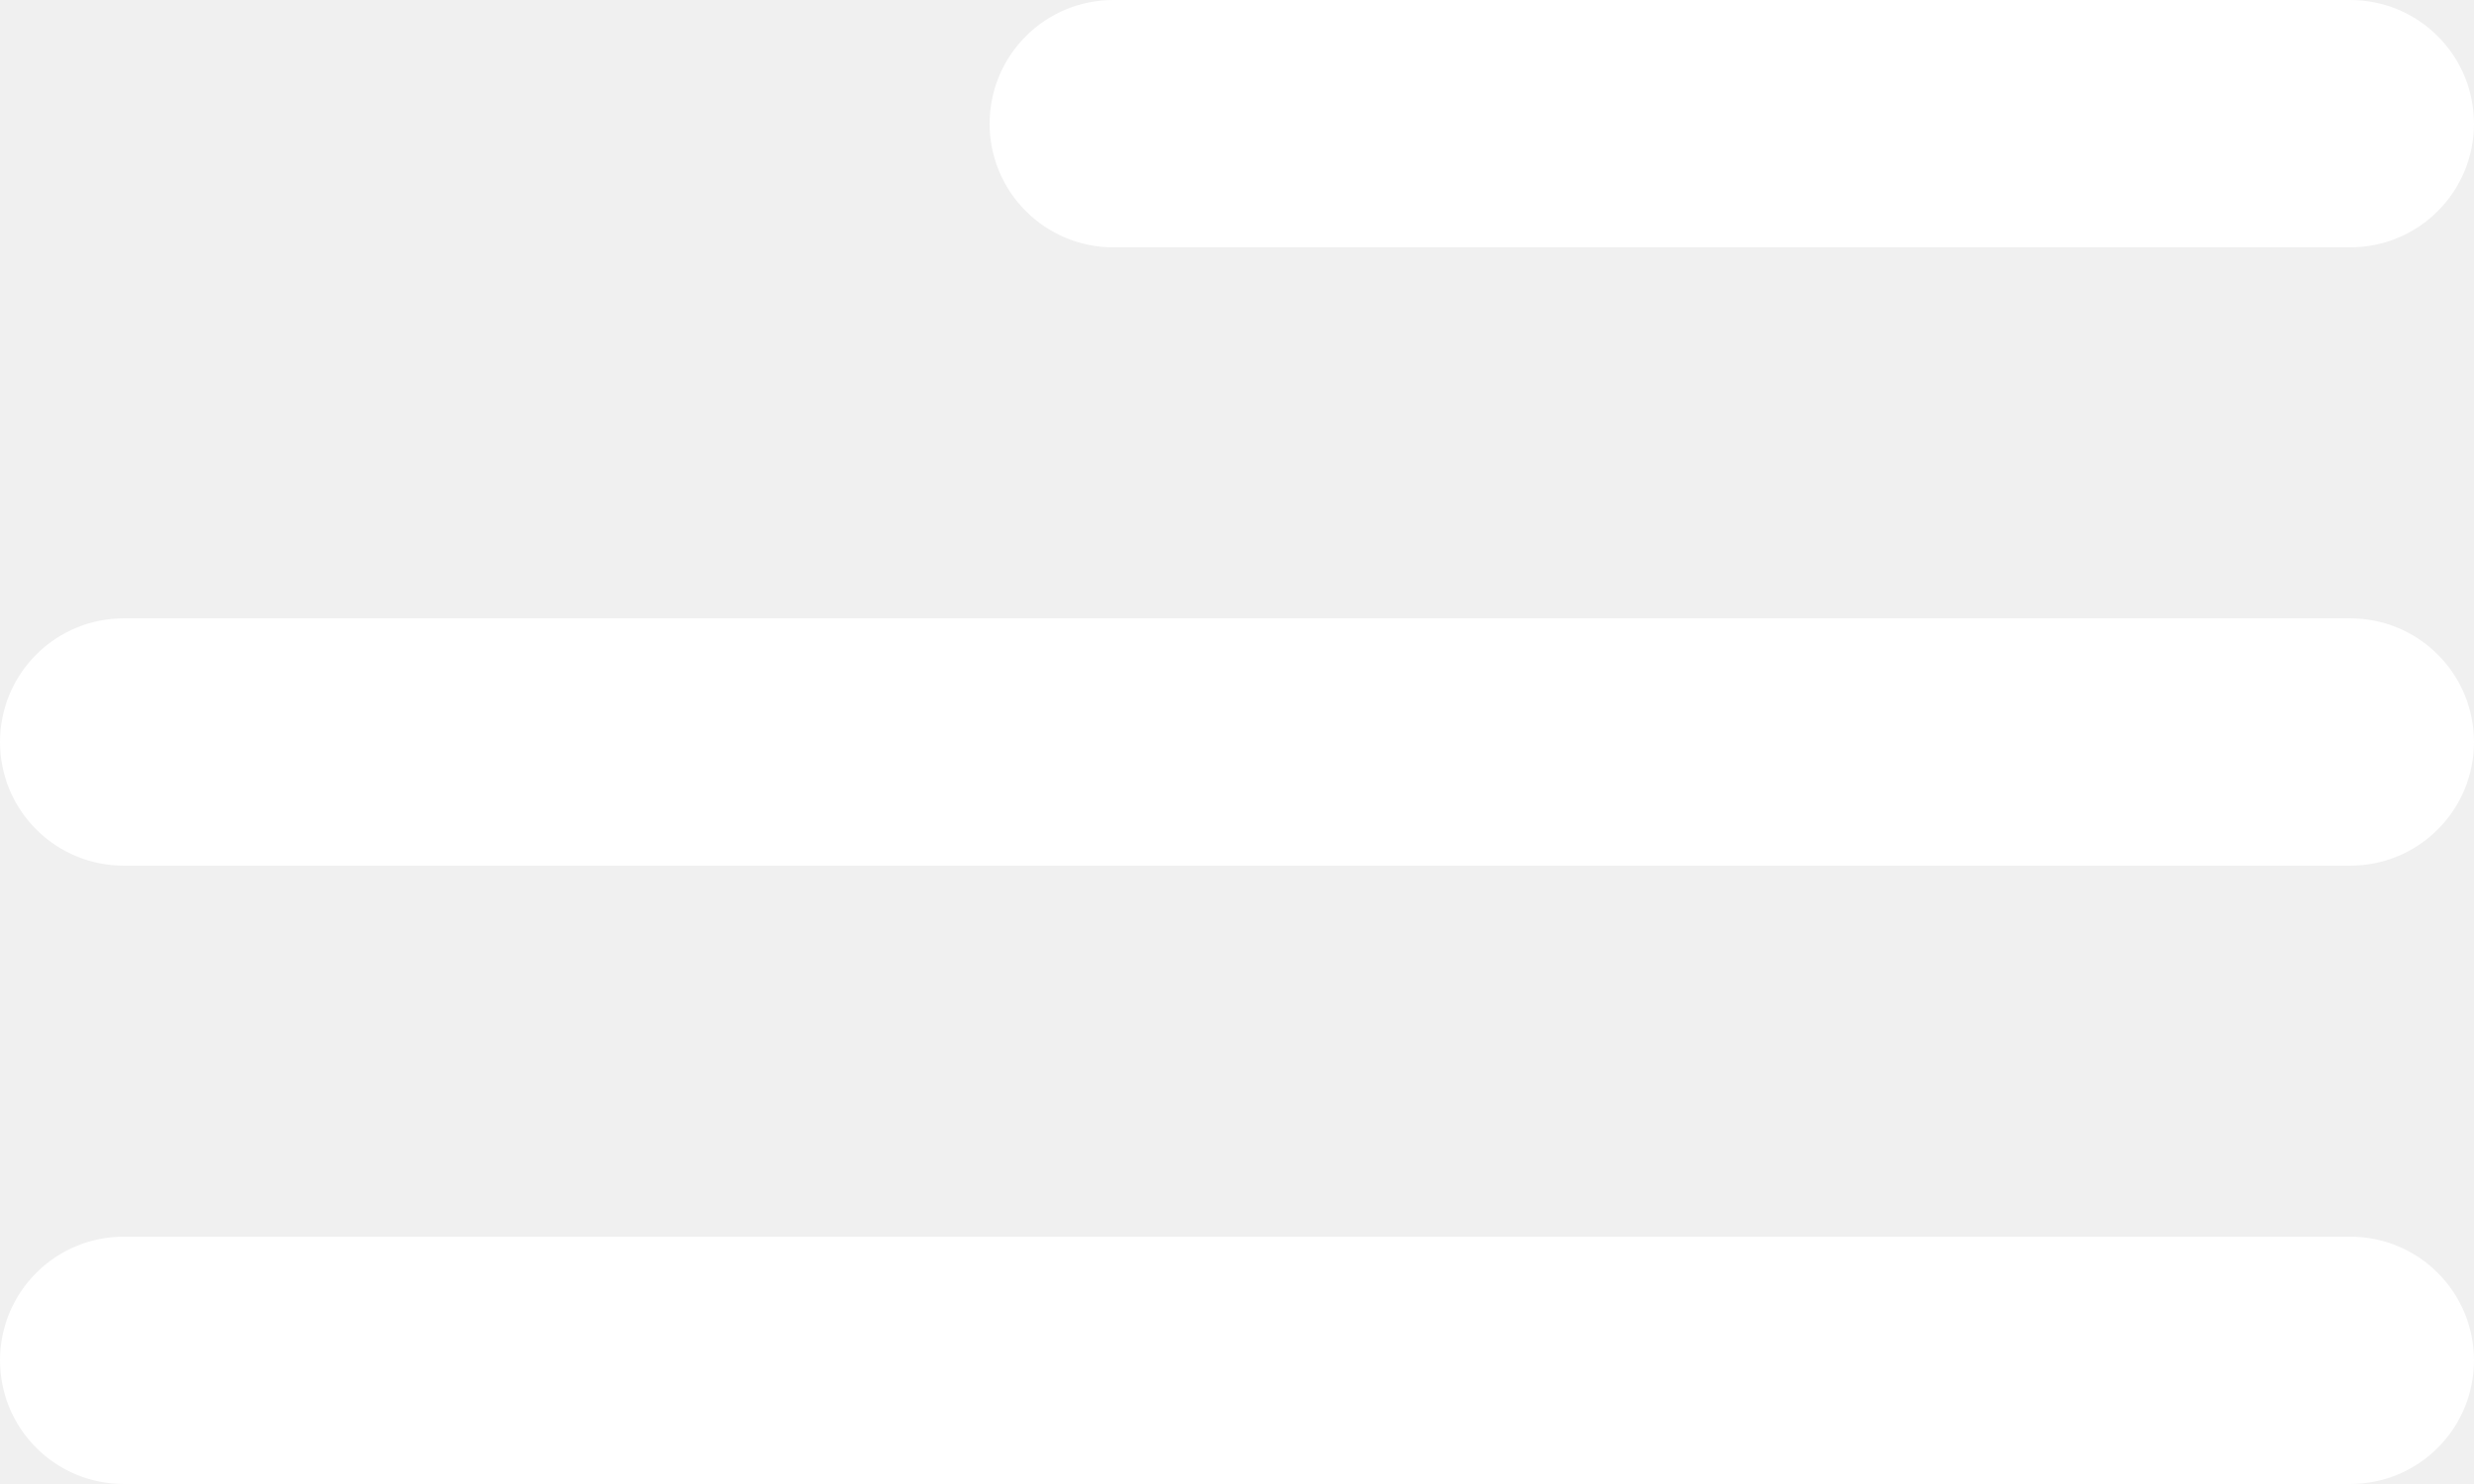
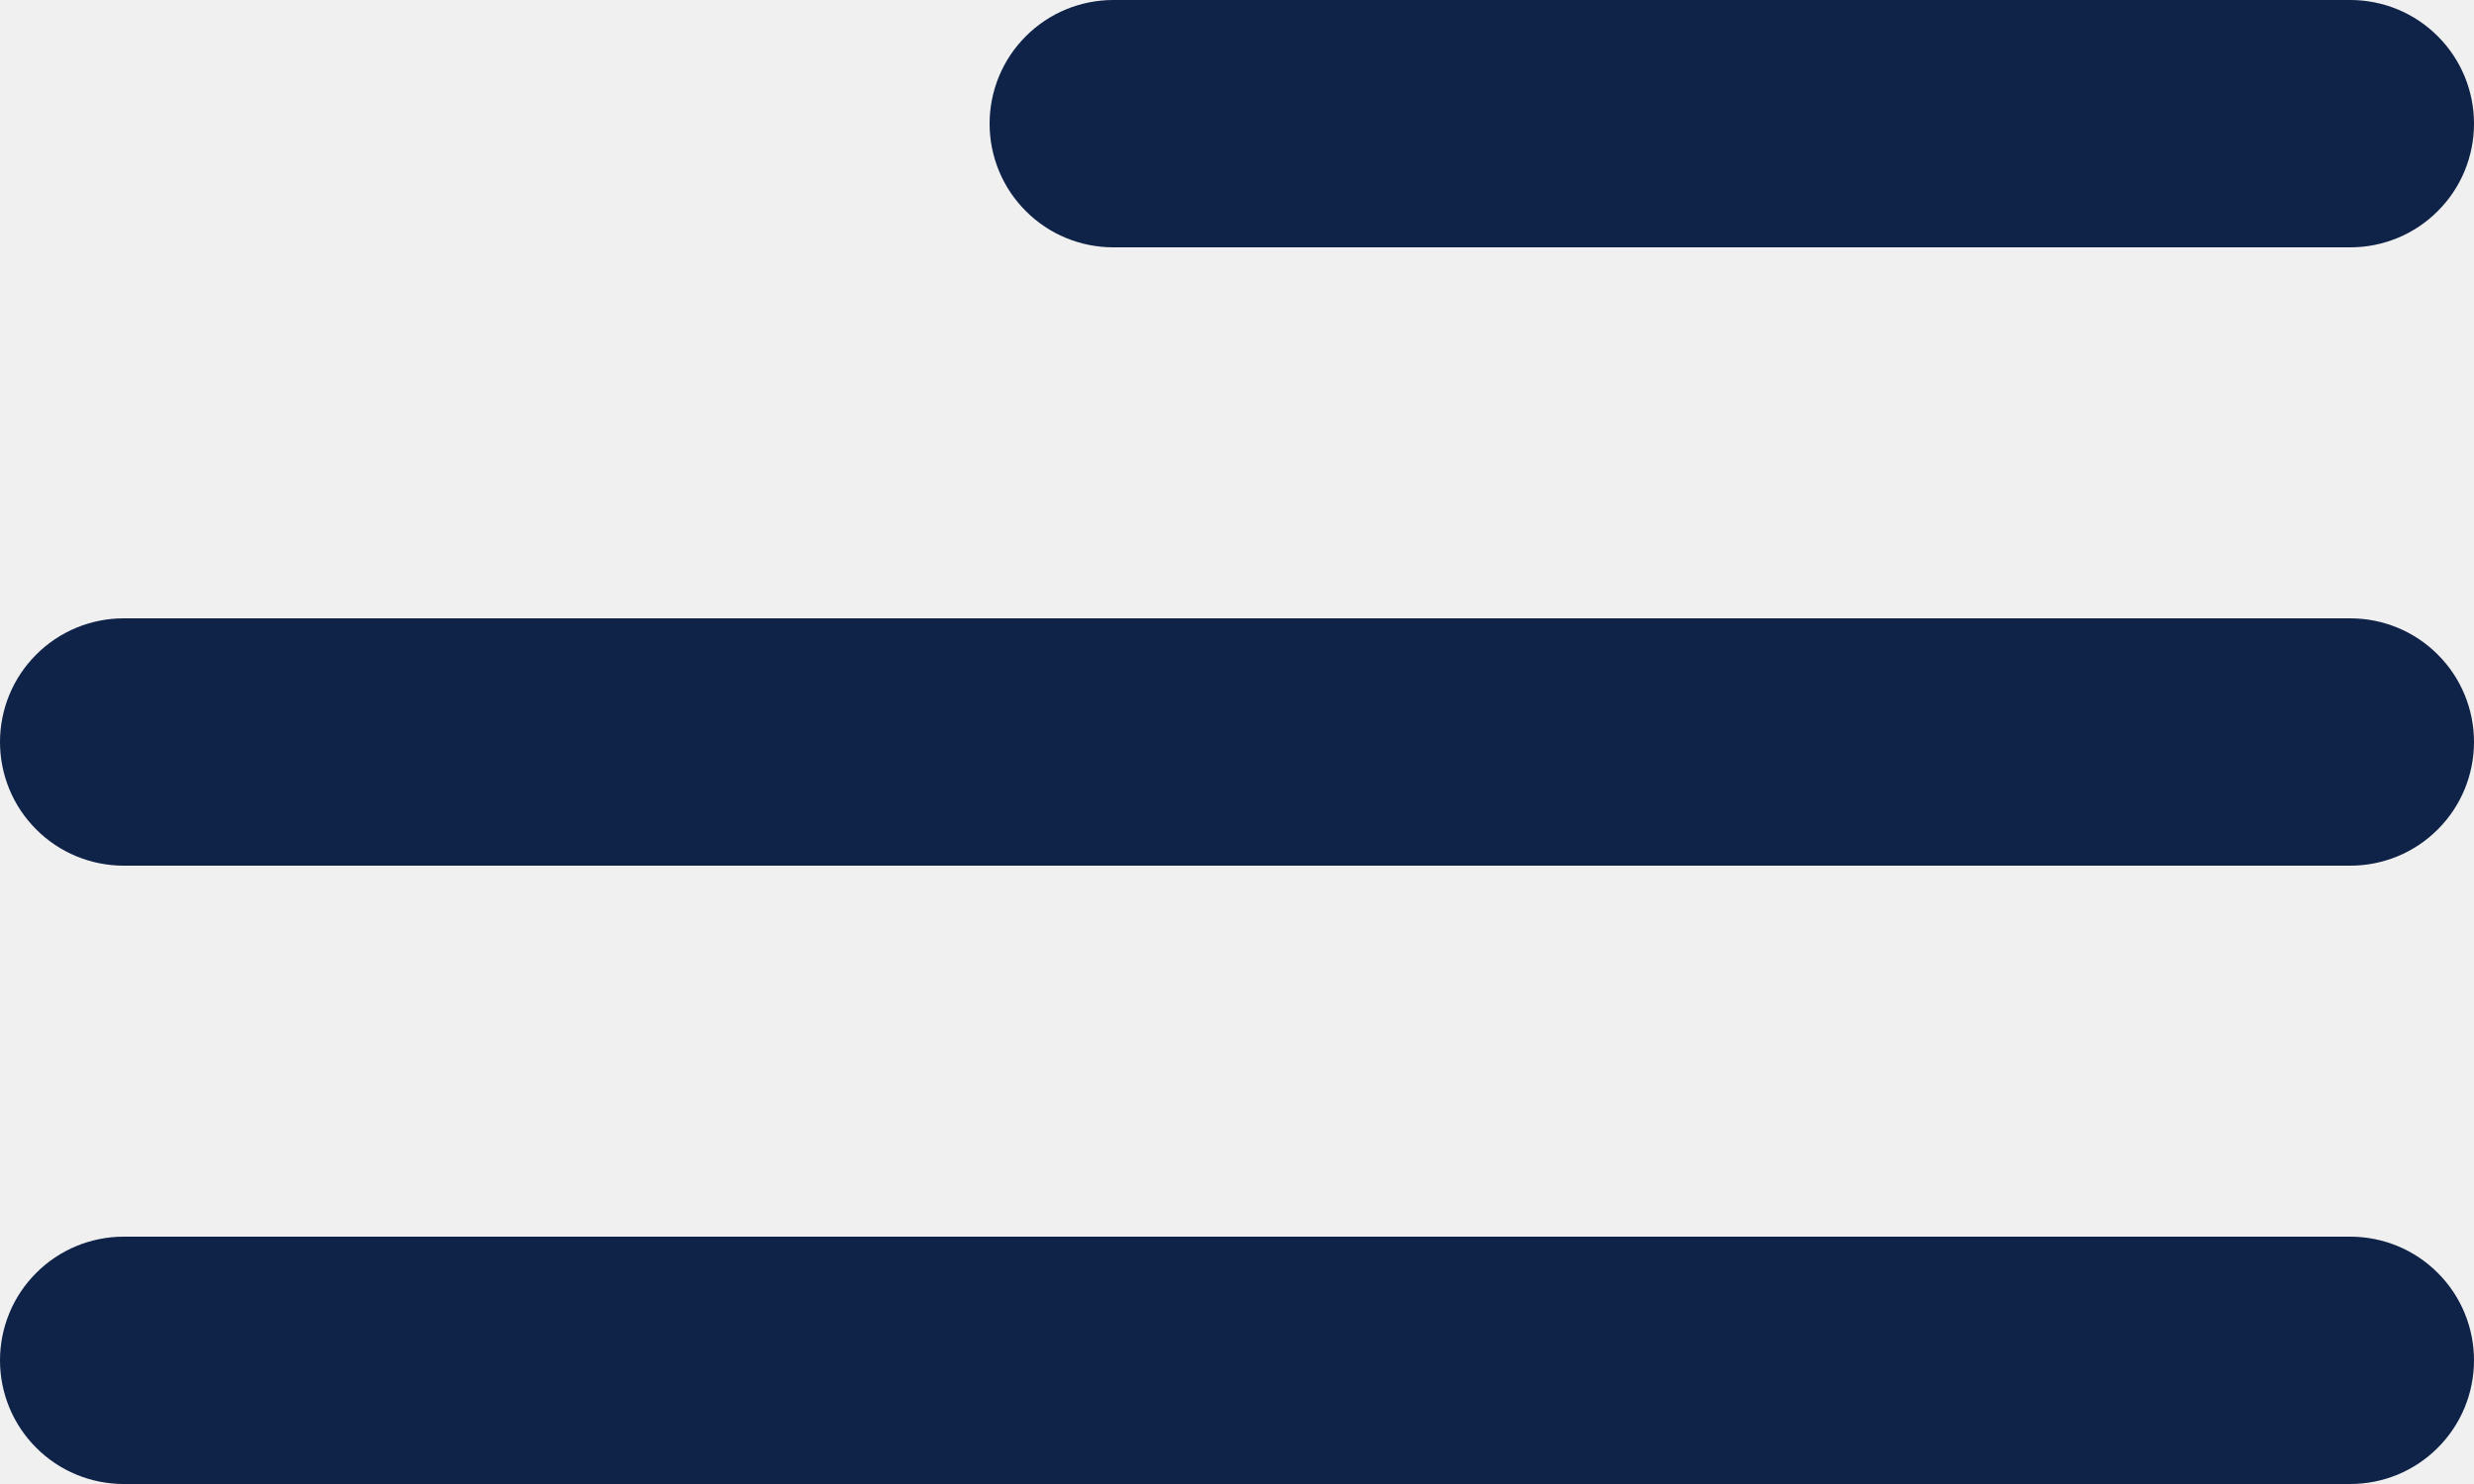
- <svg xmlns="http://www.w3.org/2000/svg" width="20" height="12" viewBox="0 0 20 12" fill="#FFF">
-   <path d="M9 2L19 2C19.265 2 19.52 1.895 19.707 1.707C19.895 1.52 20 1.265 20 1C20 0.735 19.895 0.48 19.707 0.293C19.52 0.105 19.265 0 19 0L9 0C8.735 0 8.48 0.105 8.293 0.293C8.105 0.48 8 0.735 8 1C8 1.265 8.105 1.52 8.293 1.707C8.48 1.895 8.735 2 9 2ZM19 10L1 10C0.735 10 0.48 10.105 0.293 10.293C0.105 10.48 0 10.735 0 11C0 11.265 0.105 11.52 0.293 11.707C0.48 11.895 0.735 12 1 12L19 12C19.265 12 19.52 11.895 19.707 11.707C19.895 11.52 20 11.265 20 11C20 10.735 19.895 10.48 19.707 10.293C19.52 10.105 19.265 10 19 10V10ZM1 7L19 7C19.265 7 19.52 6.895 19.707 6.707C19.895 6.52 20 6.265 20 6C20 5.735 19.895 5.48 19.707 5.293C19.52 5.105 19.265 5 19 5L1 5C0.735 5 0.48 5.105 0.293 5.293C0.105 5.48 0 5.735 0 6C0 6.265 0.105 6.52 0.293 6.707C0.48 6.895 0.735 7 1 7Z" fill="#FFFFFF" />
+ <svg xmlns="http://www.w3.org/2000/svg" width="20" height="12" viewBox="0 0 20 12" fill="#0F2247">
+   <path d="M9 2L19 2C19.265 2 19.52 1.895 19.707 1.707C19.895 1.52 20 1.265 20 1C20 0.735 19.895 0.48 19.707 0.293C19.52 0.105 19.265 0 19 0L9 0C8.735 0 8.48 0.105 8.293 0.293C8.105 0.48 8 0.735 8 1C8 1.265 8.105 1.52 8.293 1.707C8.48 1.895 8.735 2 9 2ZM19 10L1 10C0.735 10 0.48 10.105 0.293 10.293C0.105 10.48 0 10.735 0 11C0 11.265 0.105 11.52 0.293 11.707C0.48 11.895 0.735 12 1 12L19 12C19.265 12 19.52 11.895 19.707 11.707C19.895 11.52 20 11.265 20 11C20 10.735 19.895 10.48 19.707 10.293C19.52 10.105 19.265 10 19 10V10ZM1 7L19 7C19.265 7 19.52 6.895 19.707 6.707C19.895 6.52 20 6.265 20 6C20 5.735 19.895 5.48 19.707 5.293C19.52 5.105 19.265 5 19 5L1 5C0.735 5 0.48 5.105 0.293 5.293C0.105 5.48 0 5.735 0 6C0 6.265 0.105 6.52 0.293 6.707C0.48 6.895 0.735 7 1 7Z" fill="#0F2247" />
</svg>
